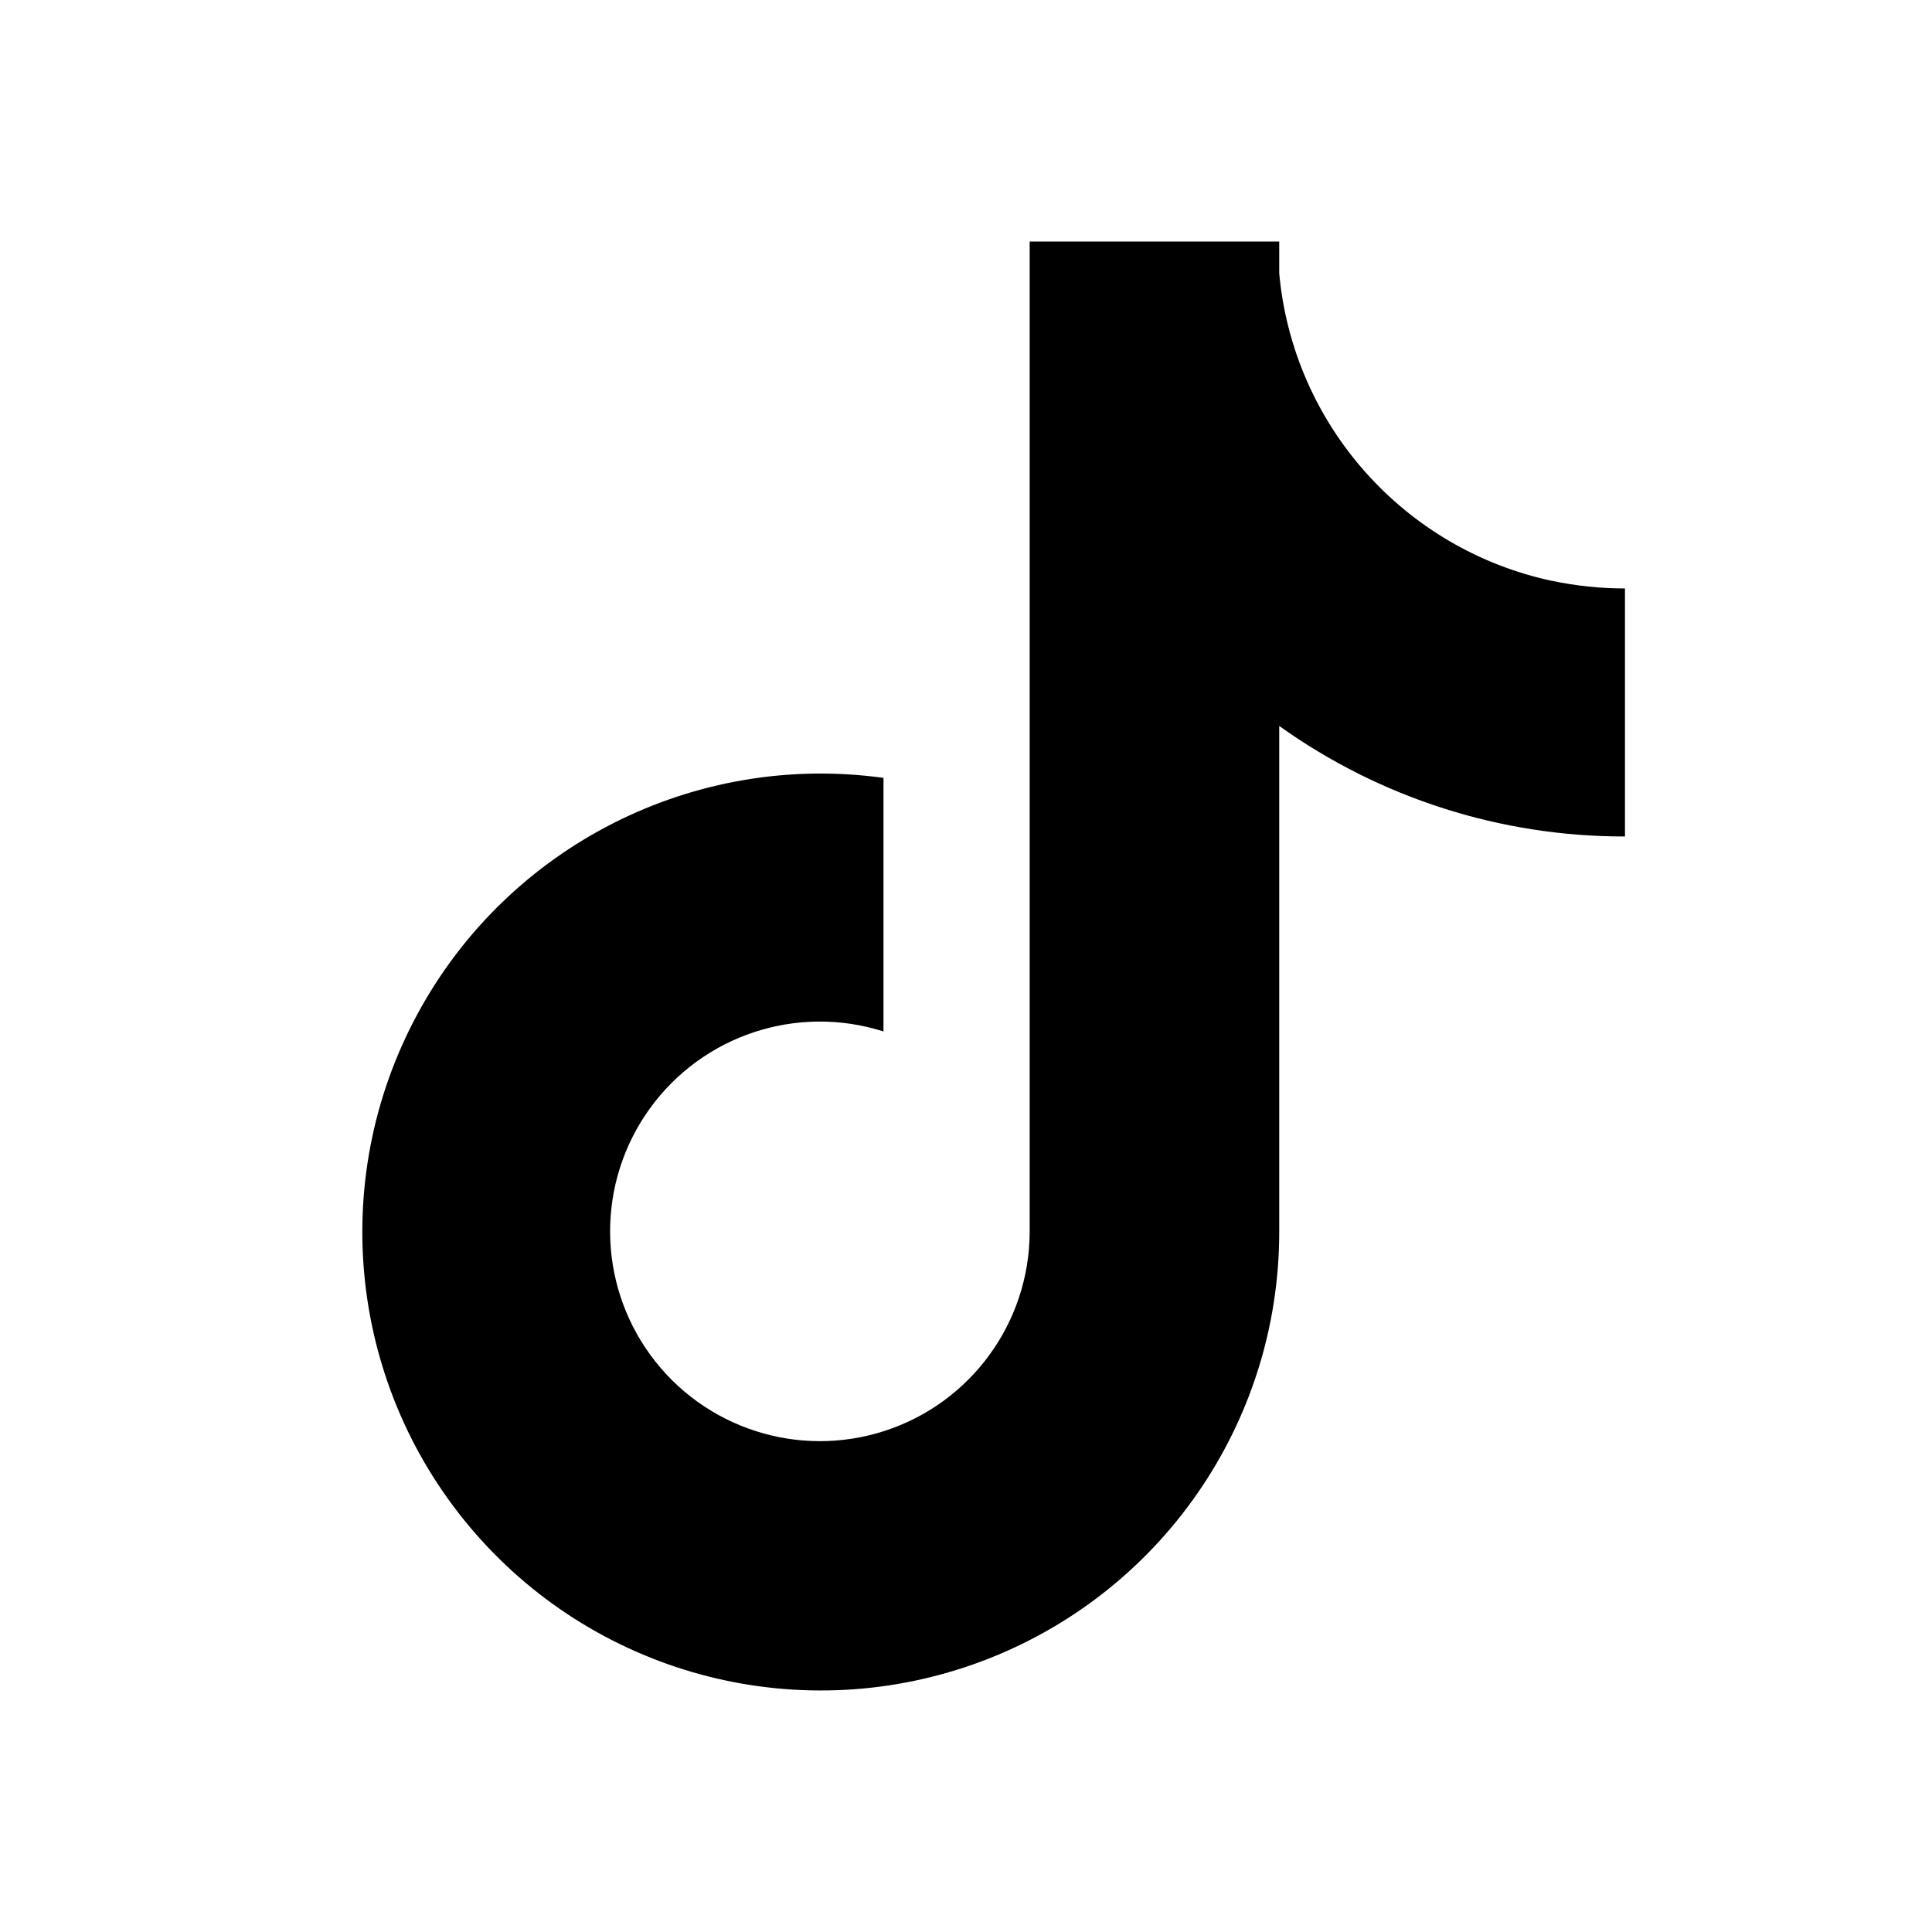
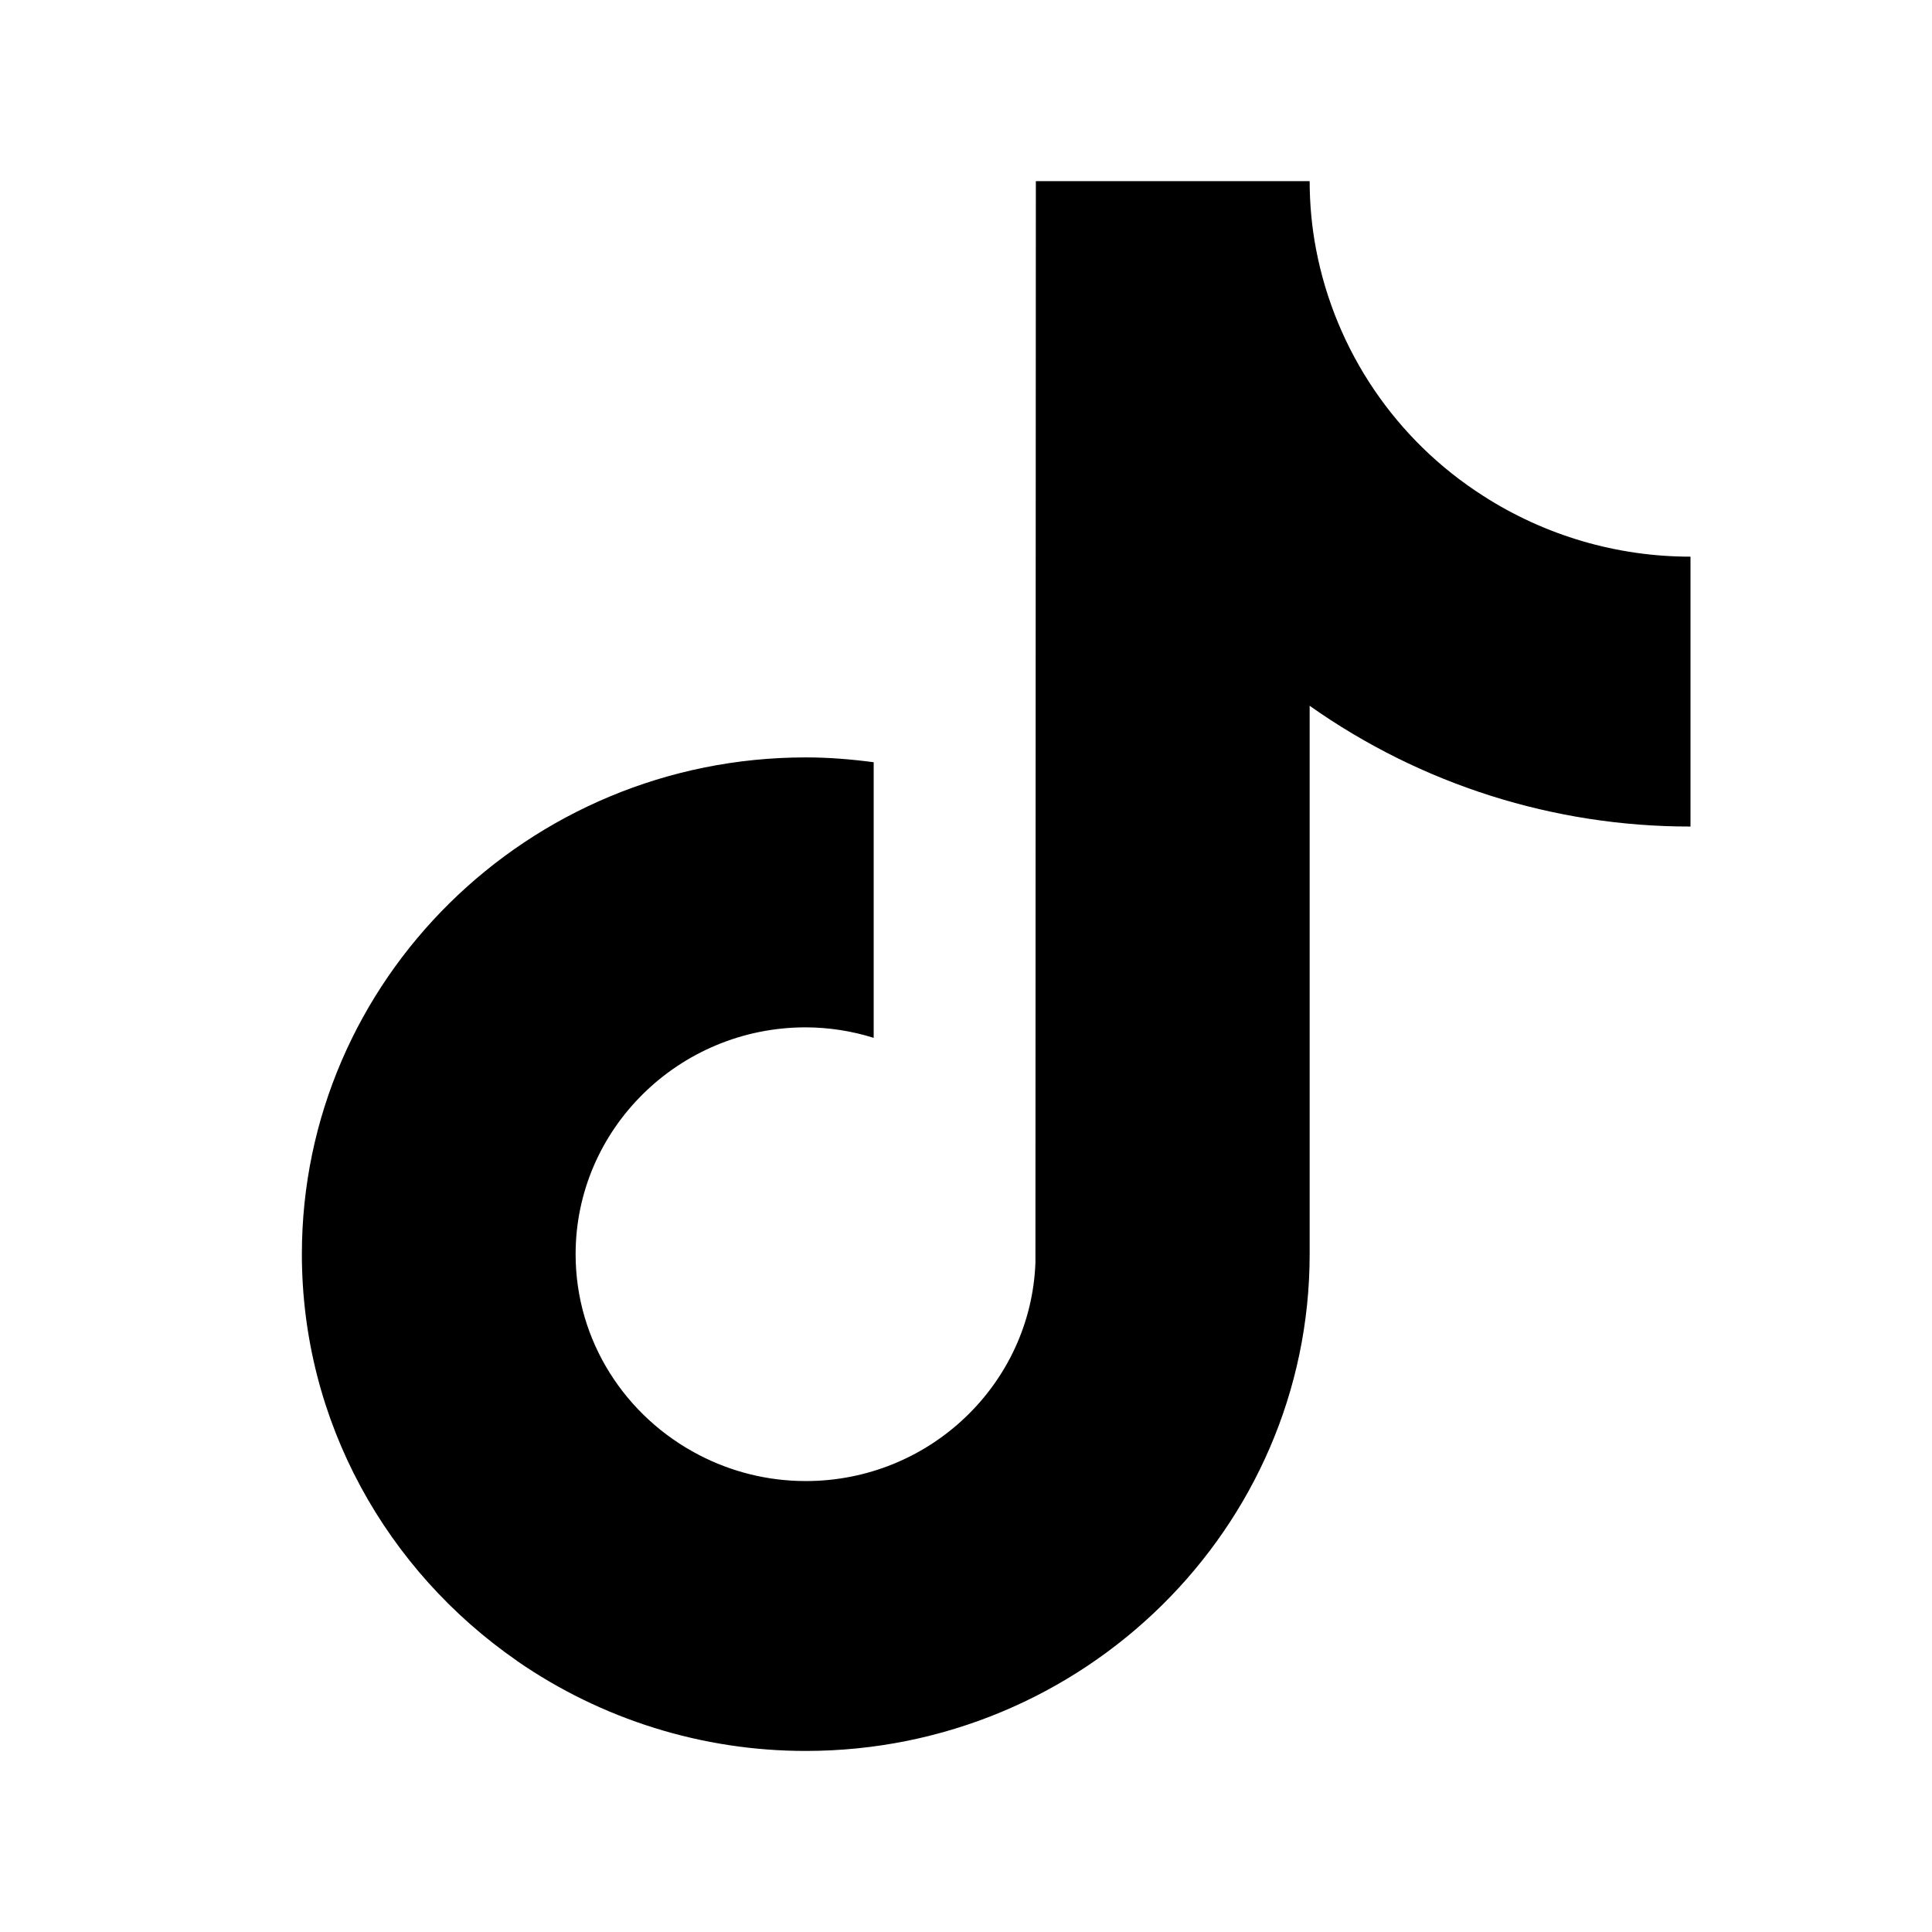
- <svg xmlns="http://www.w3.org/2000/svg" viewBox="0 0 24 24">
-   <path d="M19.284 7.217a4.31 4.31 0 0 1-3.393-3.82V3h-3.1v12.303a2.606 2.606 0 1 1-1.816-2.49v-3.15a5.695 5.695 0 1 0 4.916 5.641V9.018a7.36 7.36 0 0 0 4.295 1.373V7.31q-.456 0-.902-.094Z" />
+ <svg xmlns="http://www.w3.org/2000/svg" viewBox="0 0 32 32">
+   <path fill-rule="evenodd" d="M21.799 4.134a6.23 6.23 0 0 0 2.766 4.078l.001.001A6.34 6.34 0 0 0 28 9.22v4.47a10.9 10.9 0 0 1-6.308-2v9.084c0 4.536-3.744 8.227-8.346 8.227a8.4 8.4 0 0 1-4.783-1.491l-.002-.003C6.41 26.017 5 23.554 5 20.773c0-4.537 3.744-8.228 8.346-8.228.382 0 .756.031 1.125.08v4.565a3.8 3.8 0 0 0-1.125-.174c-2.102 0-3.812 1.686-3.812 3.758 0 1.442.83 2.696 2.044 3.325.529.275 1.13.432 1.768.432 2.053 0 3.728-1.61 3.804-3.616L17.157 3h4.535q.001.581.107 1.134" clip-rule="evenodd" />
</svg>
